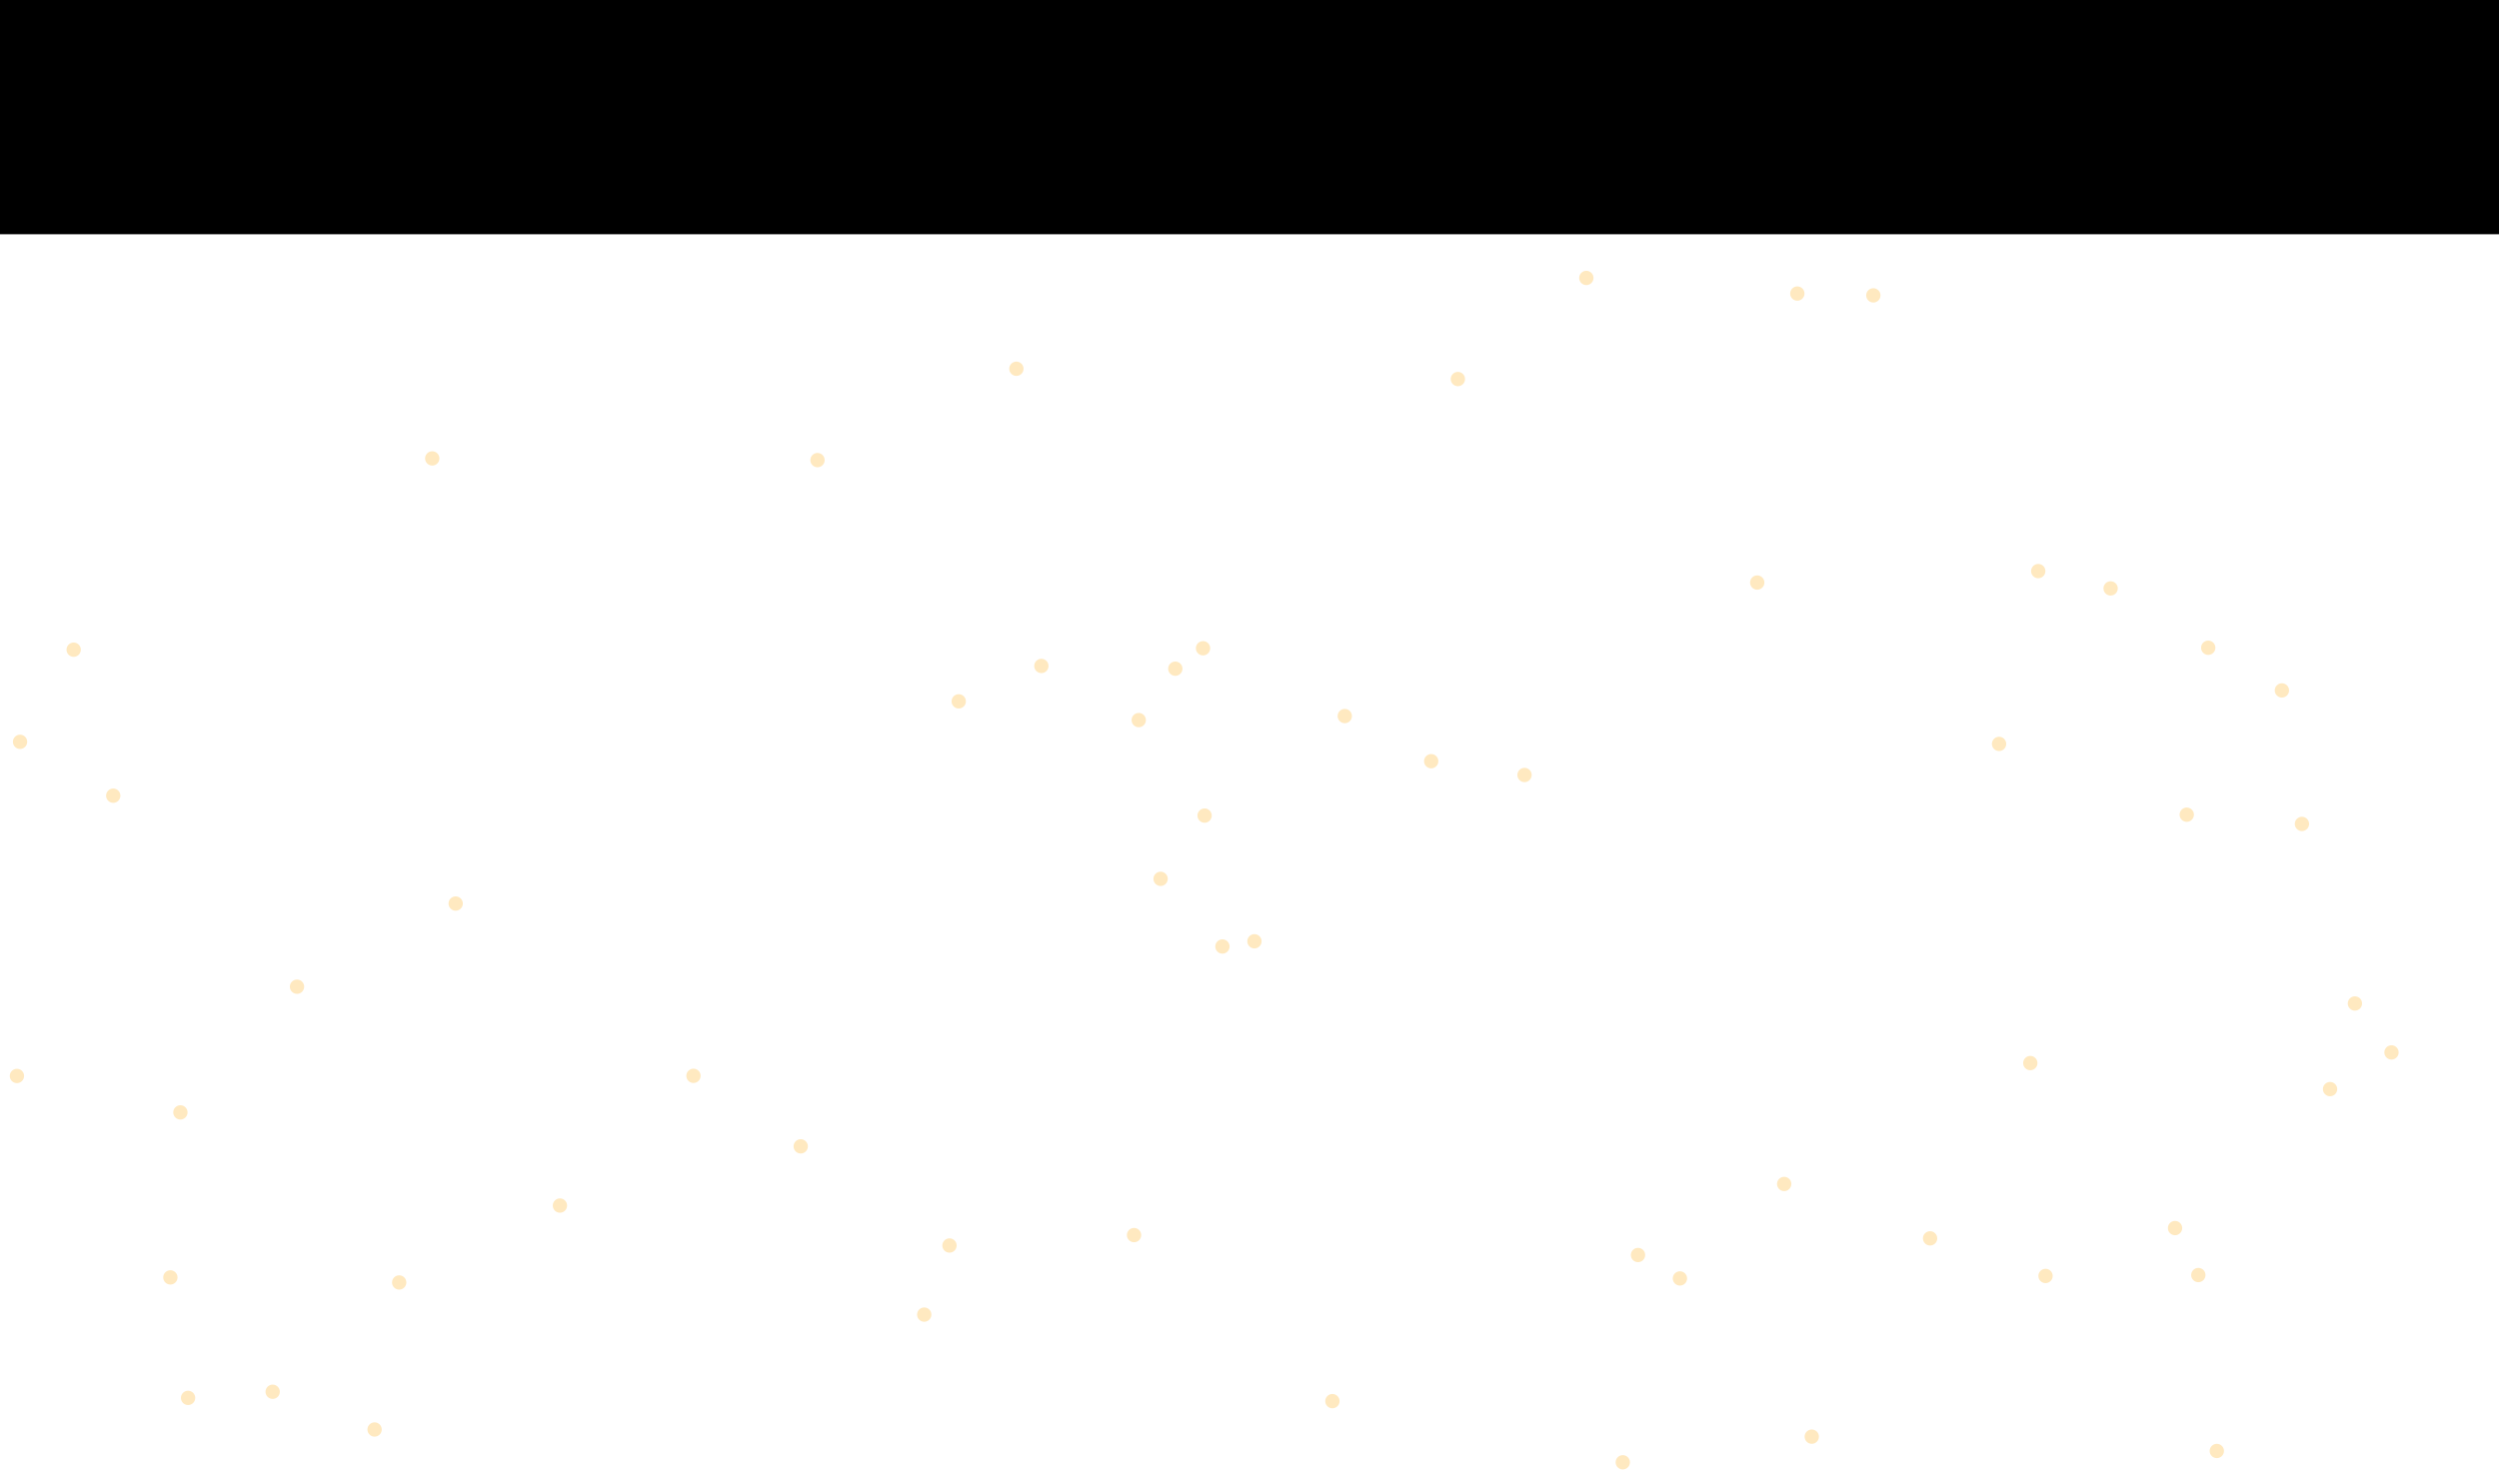
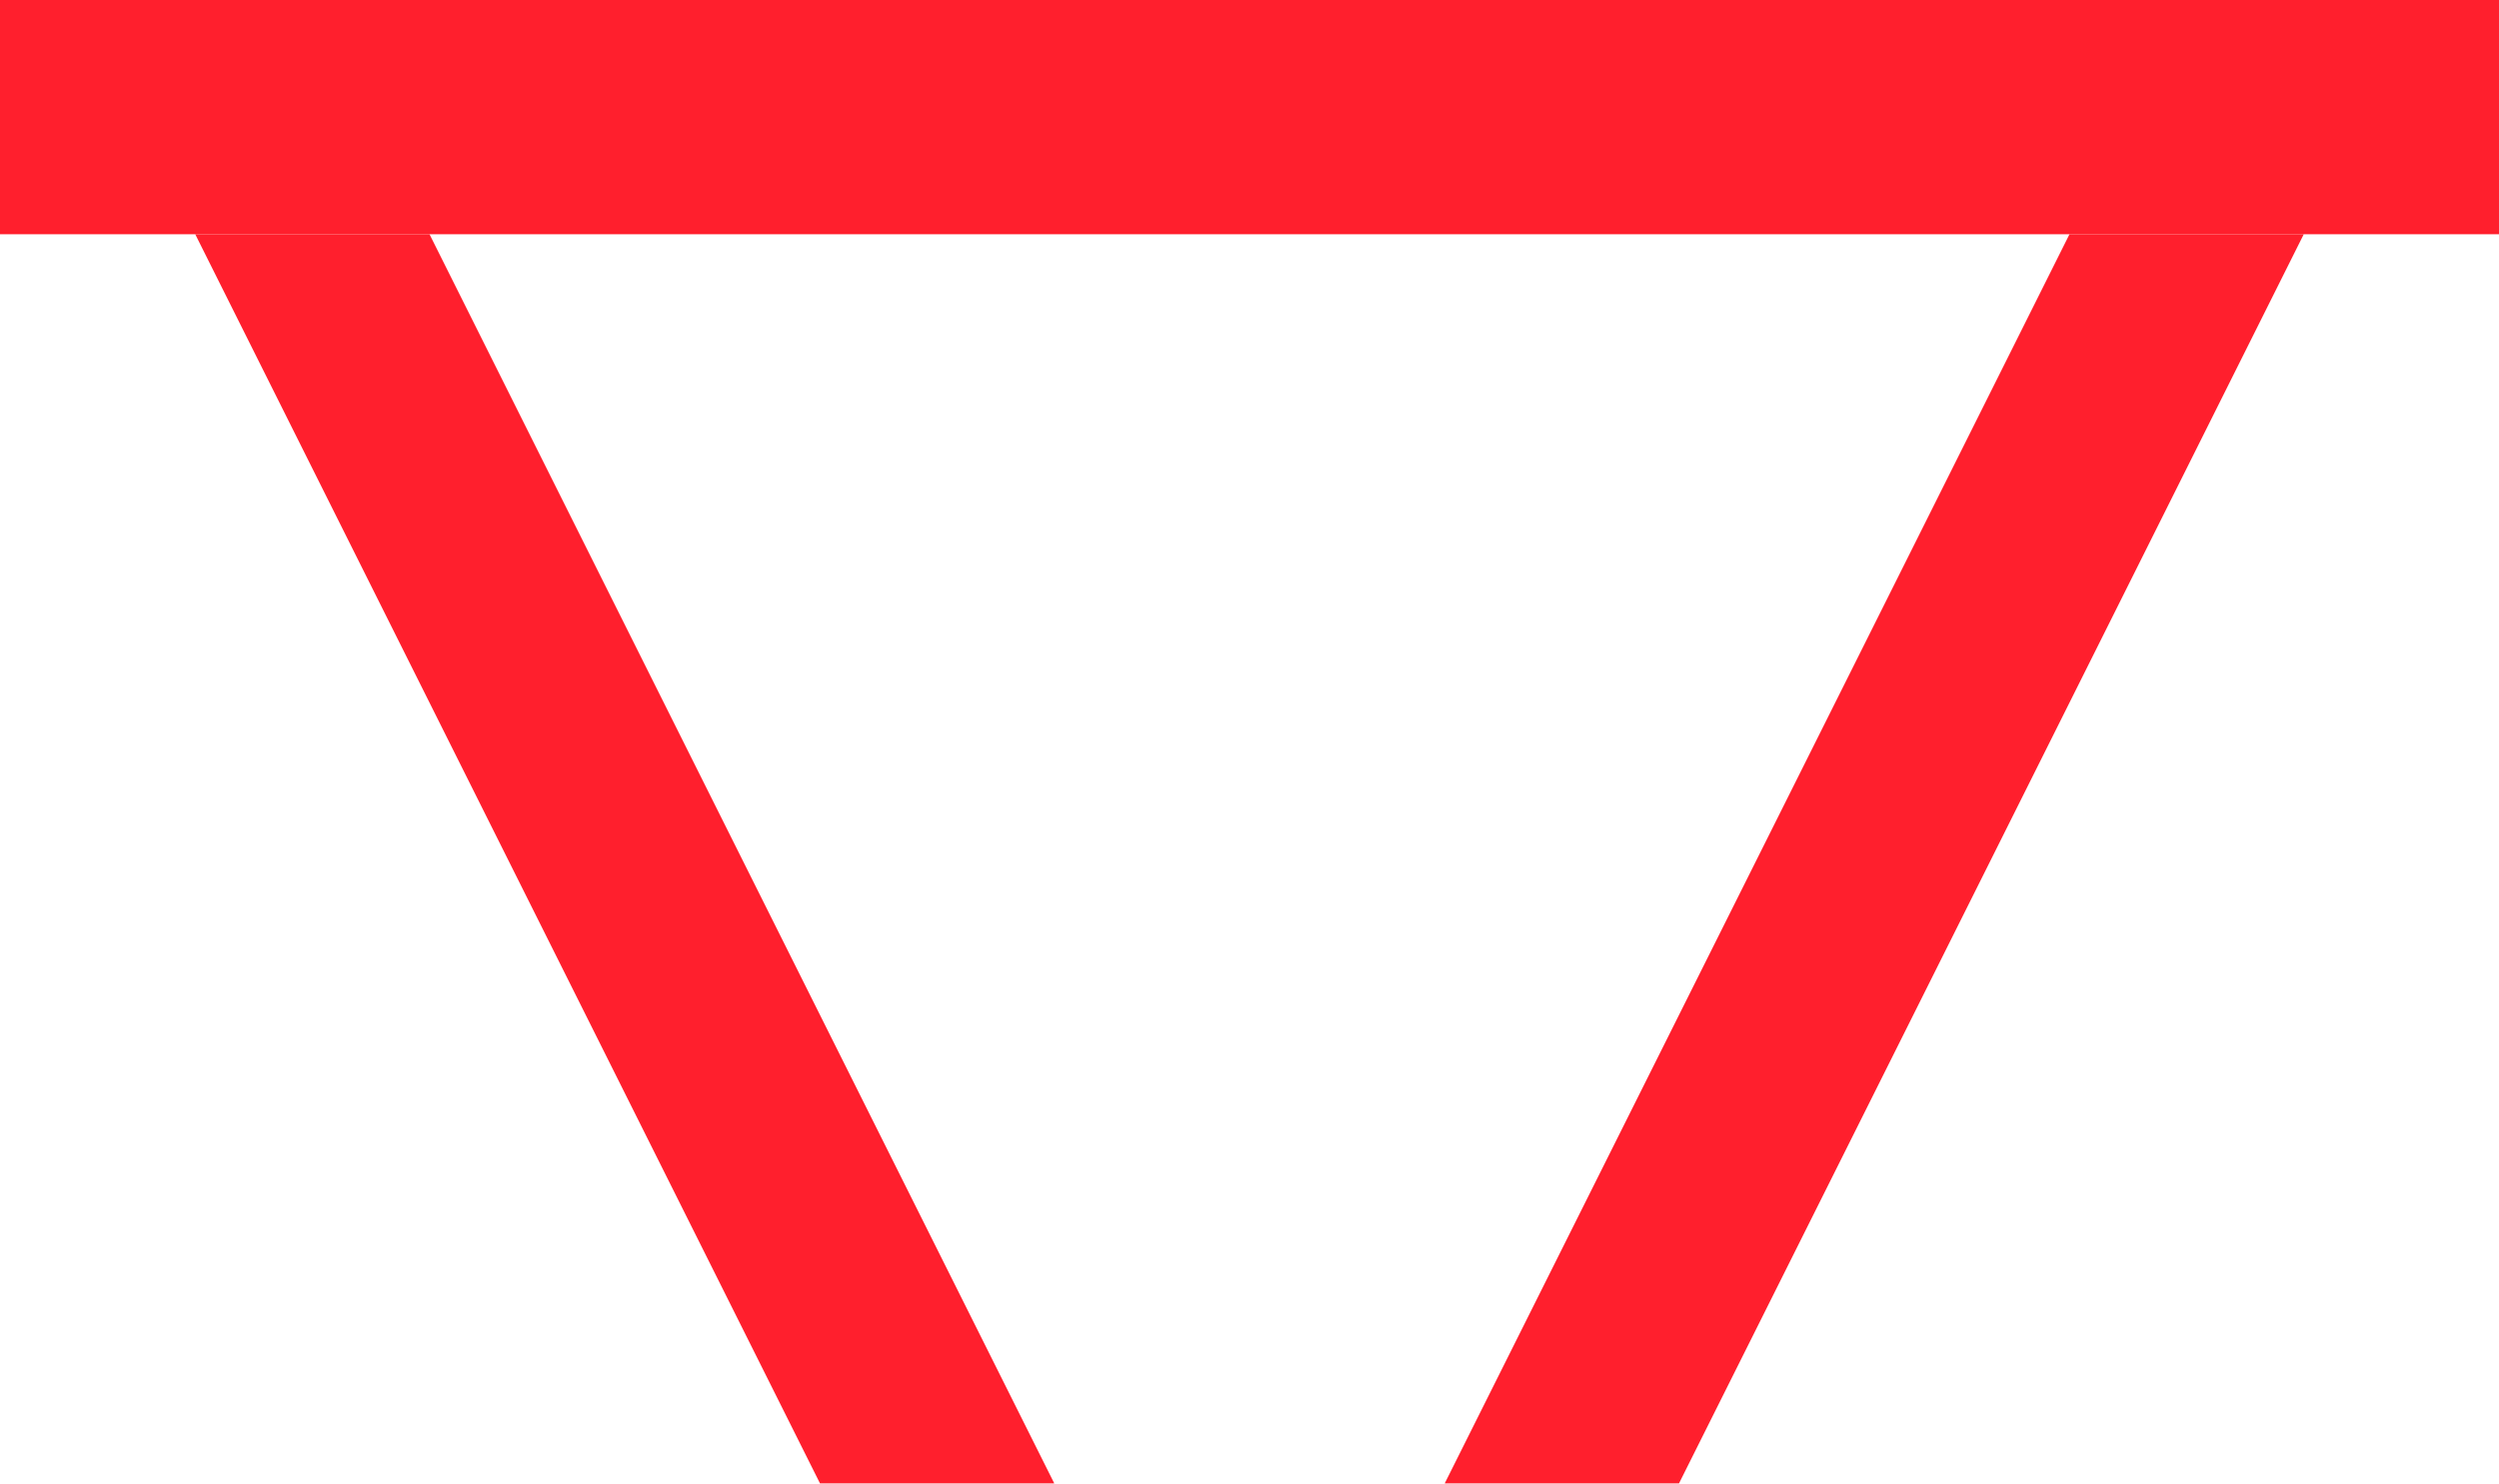
<svg xmlns="http://www.w3.org/2000/svg" width="192" height="114" viewBox="0 0 192 114">
  <defs>
    <clipPath id="pin">
      <rect width="192" height="18" />
    </clipPath>
    <clipPath id="cone">
      <rect y="18" width="192" height="96" />
    </clipPath>
  </defs>
  <g clip-path="url(#pin)">
-     <rect x="-2" y="0" width="196" height="18" fill="#000" />
+     <rect x="-2" y="0" width="196" height="18" fill="#ff1f2d" />
  </g>
  <g clip-path="url(#cone)">
    <g transform="translate(0,18)">
-       <circle cx="129.07" cy="80.25" r="0.55" fill="#ffe9c0" />
-       <circle cx="143.93" cy="4.7" r="0.55" fill="#ffe9c0" />
-       <circle cx="80.01" cy="33.18" r="0.55" fill="#ffe9c0" />
-       <circle cx="14.45" cy="89.43" r="0.55" fill="#ffe9c0" />
-       <circle cx="155.99" cy="63.7" r="0.55" fill="#ffe9c0" />
-       <circle cx="61.52" cy="70.1" r="0.55" fill="#ffe9c0" />
-       <circle cx="109.96" cy="40.5" r="0.55" fill="#ffe9c0" />
-       <circle cx="138.09" cy="4.56" r="0.55" fill="#ffe9c0" />
-       <circle cx="137.08" cy="72.99" r="0.55" fill="#ffe9c0" />
-       <circle cx="162.16" cy="27.22" r="0.55" fill="#ffe9c0" />
-       <circle cx="168.9" cy="79.99" r="0.55" fill="#ffe9c0" />
-       <circle cx="148.29" cy="77.17" r="0.55" fill="#ffe9c0" />
-       <circle cx="183.74" cy="62.88" r="0.55" fill="#ffe9c0" />
-       <circle cx="-8.26" cy="62.88" r="0.55" fill="#ffe9c0" />
-       <circle cx="121.88" cy="3.36" r="0.55" fill="#ffe9c0" />
-       <circle cx="33.21" cy="17.23" r="0.55" fill="#ffe9c0" />
-       <circle cx="135.01" cy="26.77" r="0.55" fill="#ffe9c0" />
-       <circle cx="53.28" cy="64.68" r="0.55" fill="#ffe9c0" />
-       <circle cx="124.68" cy="94.38" r="0.55" fill="#ffe9c0" />
-       <circle cx="157.16" cy="80.06" r="0.55" fill="#ffe9c0" />
-       <circle cx="169.66" cy="31.78" r="0.55" fill="#ffe9c0" />
-       <circle cx="73.66" cy="35.9" r="0.55" fill="#ffe9c0" />
-       <circle cx="13.09" cy="80.17" r="0.55" fill="#ffe9c0" />
-       <circle cx="205.09" cy="80.17" r="0.55" fill="#ffe9c0" />
-       <circle cx="1.54" cy="39.01" r="0.55" fill="#ffe9c0" />
-       <circle cx="193.54" cy="39.01" r="0.55" fill="#ffe9c0" />
-       <circle cx="8.7" cy="43.15" r="0.55" fill="#ffe9c0" />
-       <circle cx="200.7" cy="43.15" r="0.55" fill="#ffe9c0" />
-       <circle cx="170.32" cy="93.51" r="0.55" fill="#ffe9c0" />
-       <circle cx="125.85" cy="78.45" r="0.55" fill="#ffe9c0" />
-       <circle cx="103.32" cy="37.03" r="0.55" fill="#ffe9c0" />
-       <circle cx="28.78" cy="91.86" r="0.55" fill="#ffe9c0" />
-       <circle cx="139.2" cy="92.41" r="0.55" fill="#ffe9c0" />
-       <circle cx="156.6" cy="25.89" r="0.55" fill="#ffe9c0" />
-       <circle cx="153.59" cy="39.17" r="0.55" fill="#ffe9c0" />
-       <circle cx="167.11" cy="76.38" r="0.55" fill="#ffe9c0" />
-       <circle cx="176.86" cy="45.32" r="0.55" fill="#ffe9c0" />
-       <circle cx="71.01" cy="83.03" r="0.55" fill="#ffe9c0" />
-       <circle cx="43.02" cy="74.65" r="0.55" fill="#ffe9c0" />
-       <circle cx="72.95" cy="77.72" r="0.55" fill="#ffe9c0" />
-       <circle cx="20.95" cy="88.96" r="0.55" fill="#ffe9c0" />
-       <circle cx="30.67" cy="80.56" r="0.55" fill="#ffe9c0" />
-       <circle cx="102.37" cy="89.68" r="0.55" fill="#ffe9c0" />
-       <circle cx="92.55" cy="44.68" r="0.55" fill="#ffe9c0" />
-       <circle cx="92.43" cy="31.82" r="0.55" fill="#ffe9c0" />
-       <circle cx="22.82" cy="57.83" r="0.55" fill="#ffe9c0" />
-       <circle cx="89.17" cy="49.54" r="0.55" fill="#ffe9c0" />
-       <circle cx="96.38" cy="54.34" r="0.55" fill="#ffe9c0" />
-       <circle cx="35.01" cy="51.44" r="0.55" fill="#ffe9c0" />
-       <circle cx="168.01" cy="44.61" r="0.55" fill="#ffe9c0" />
-       <circle cx="87.13" cy="76.92" r="0.55" fill="#ffe9c0" />
-       <circle cx="112.01" cy="11.13" r="0.55" fill="#ffe9c0" />
-       <circle cx="62.81" cy="17.36" r="0.55" fill="#ffe9c0" />
-       <circle cx="175.32" cy="35.06" r="0.55" fill="#ffe9c0" />
-       <circle cx="5.66" cy="31.93" r="0.55" fill="#ffe9c0" />
-       <circle cx="197.66" cy="31.93" r="0.55" fill="#ffe9c0" />
-       <circle cx="117.13" cy="41.56" r="0.55" fill="#ffe9c0" />
-       <circle cx="78.09" cy="10.34" r="0.55" fill="#ffe9c0" />
-       <circle cx="13.86" cy="67.49" r="0.55" fill="#ffe9c0" />
-       <circle cx="205.86" cy="67.49" r="0.55" fill="#ffe9c0" />
-       <circle cx="93.92" cy="54.74" r="0.55" fill="#ffe9c0" />
-       <circle cx="87.49" cy="37.34" r="0.55" fill="#ffe9c0" />
-       <circle cx="180.93" cy="59.12" r="0.55" fill="#ffe9c0" />
-       <circle cx="-11.07" cy="59.12" r="0.55" fill="#ffe9c0" />
-       <circle cx="90.3" cy="33.39" r="0.55" fill="#ffe9c0" />
-       <circle cx="179.02" cy="65.7" r="0.55" fill="#ffe9c0" />
-       <circle cx="-12.98" cy="65.7" r="0.55" fill="#ffe9c0" />
-       <circle cx="1.3" cy="64.69" r="0.55" fill="#ffe9c0" />
-       <circle cx="193.3" cy="64.69" r="0.55" fill="#ffe9c0" />
+       <polygon points="15,0 33,0 81,96 63,96" fill="#ff1f2d" />
+       <polygon points="159,0 177,0 129,96 111,96" fill="#ff1f2d" />
    </g>
  </g>
</svg>
